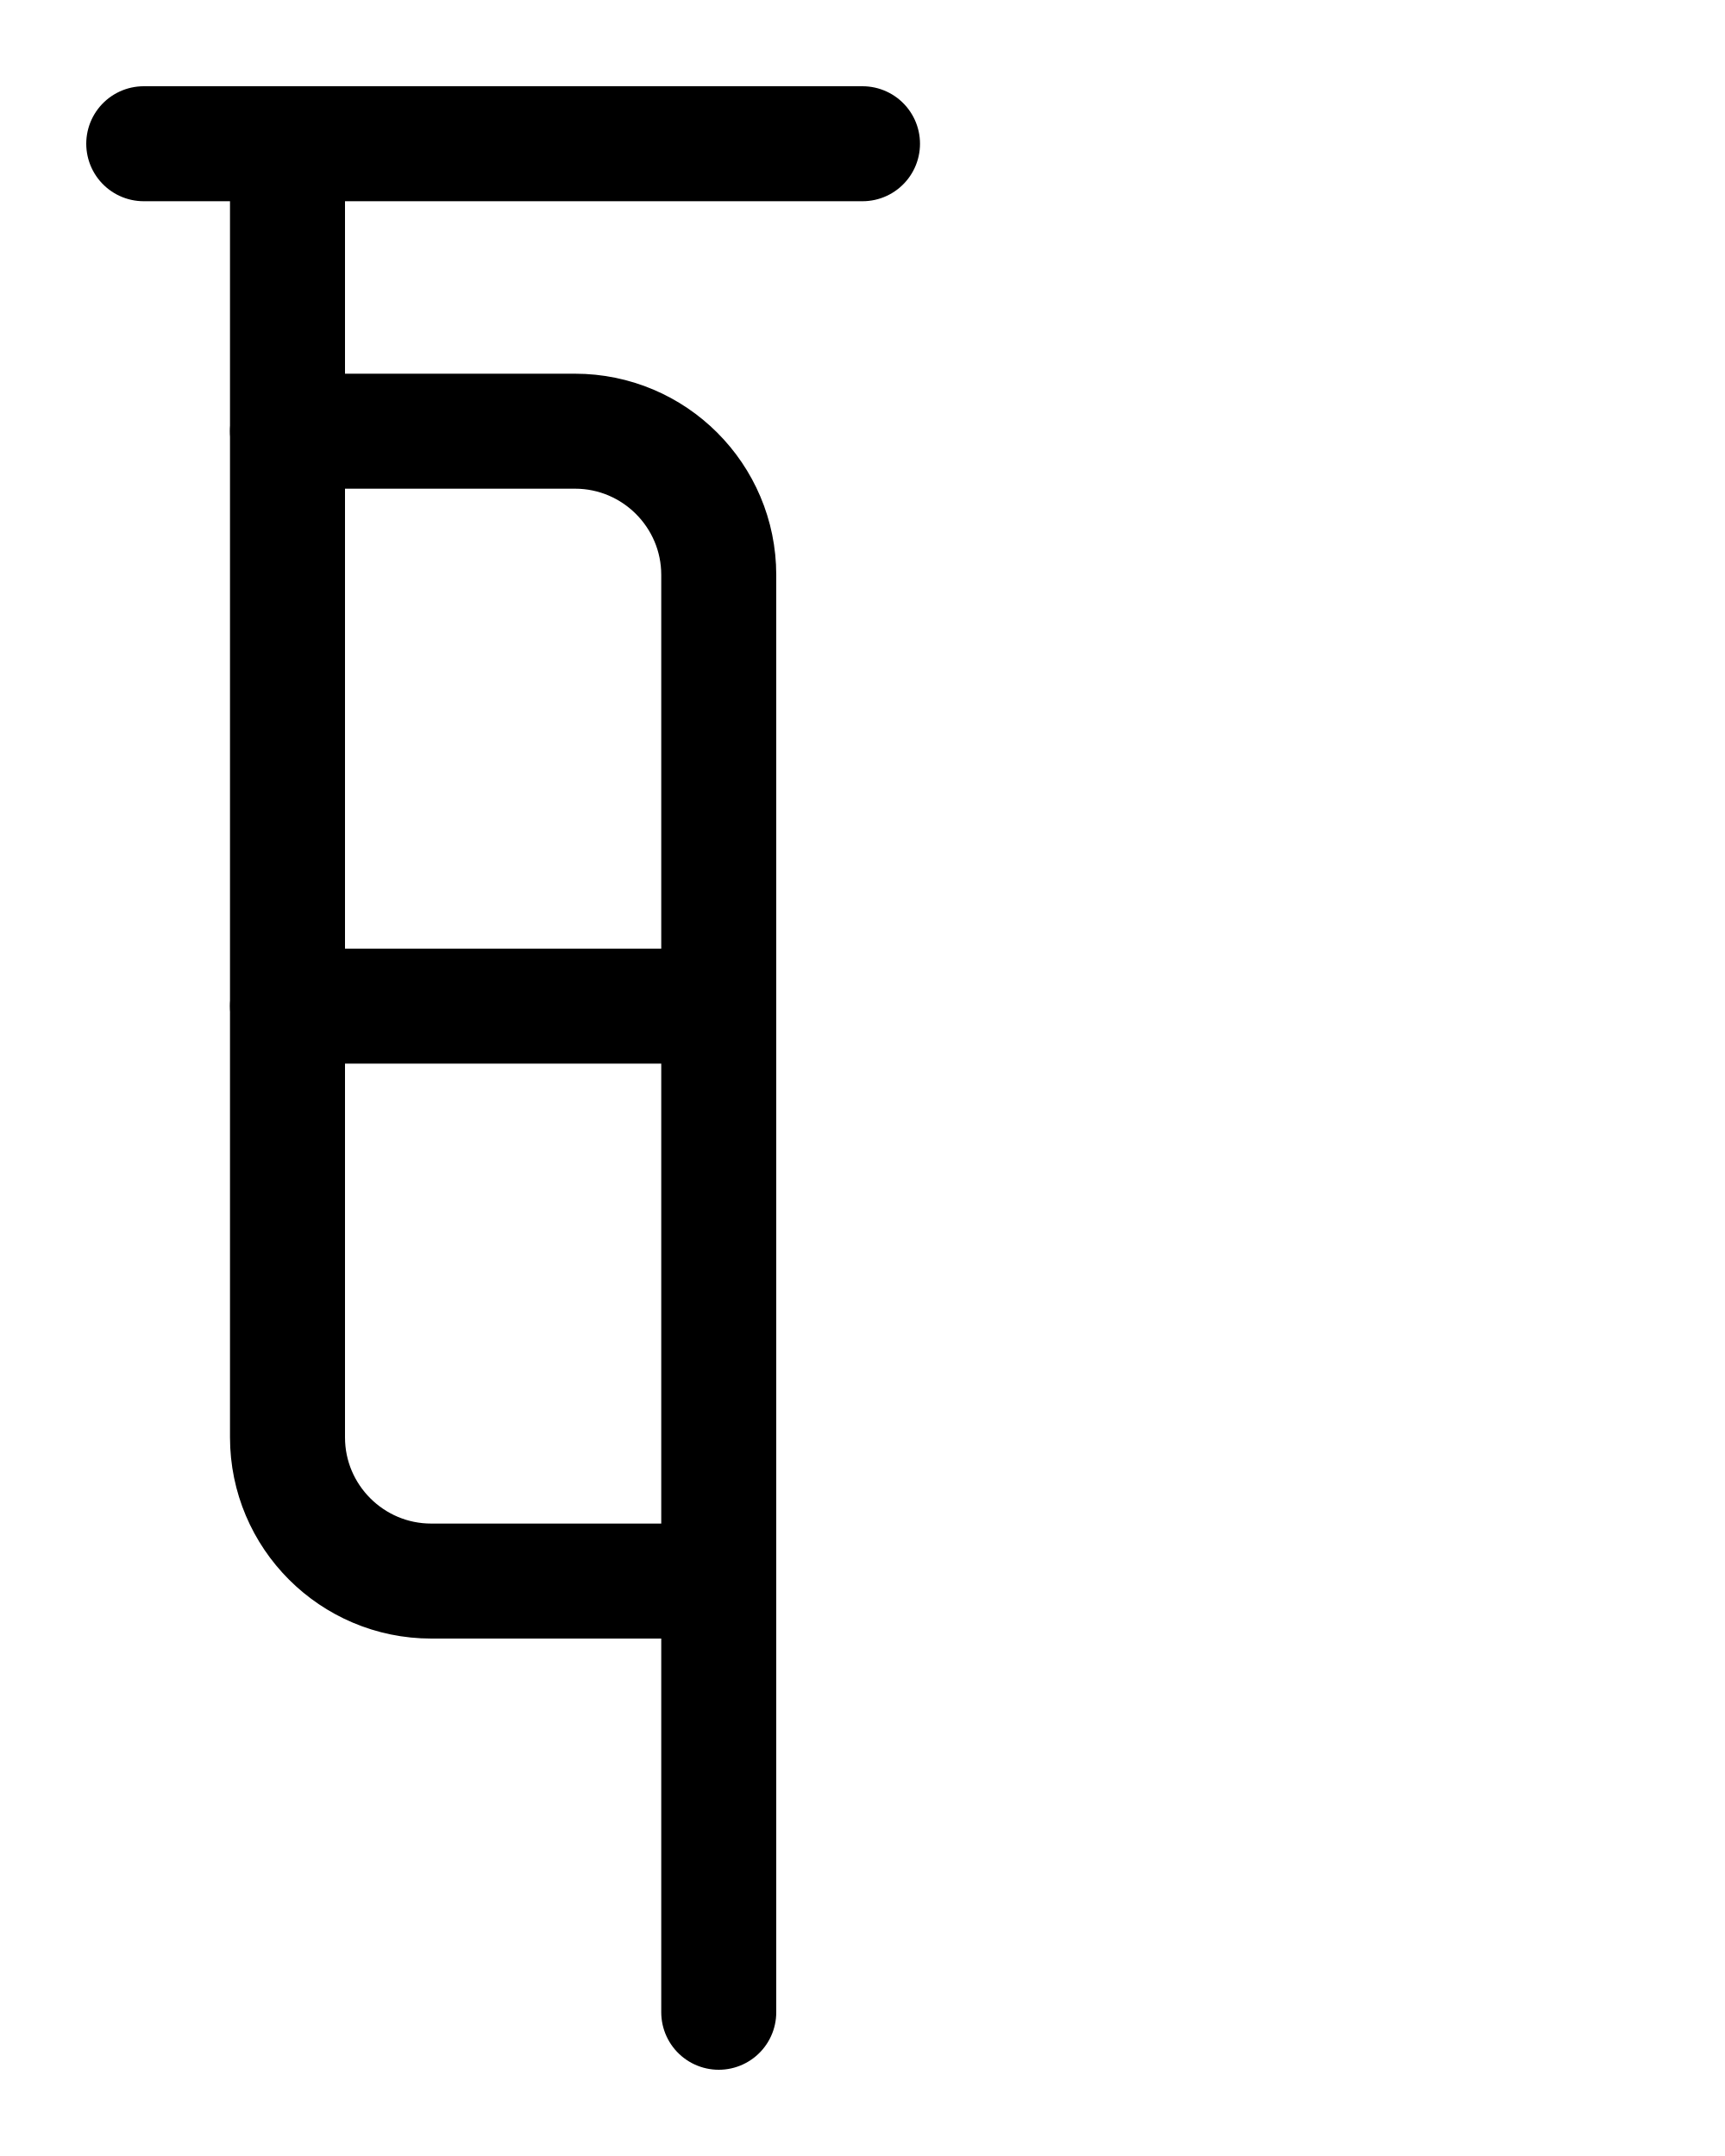
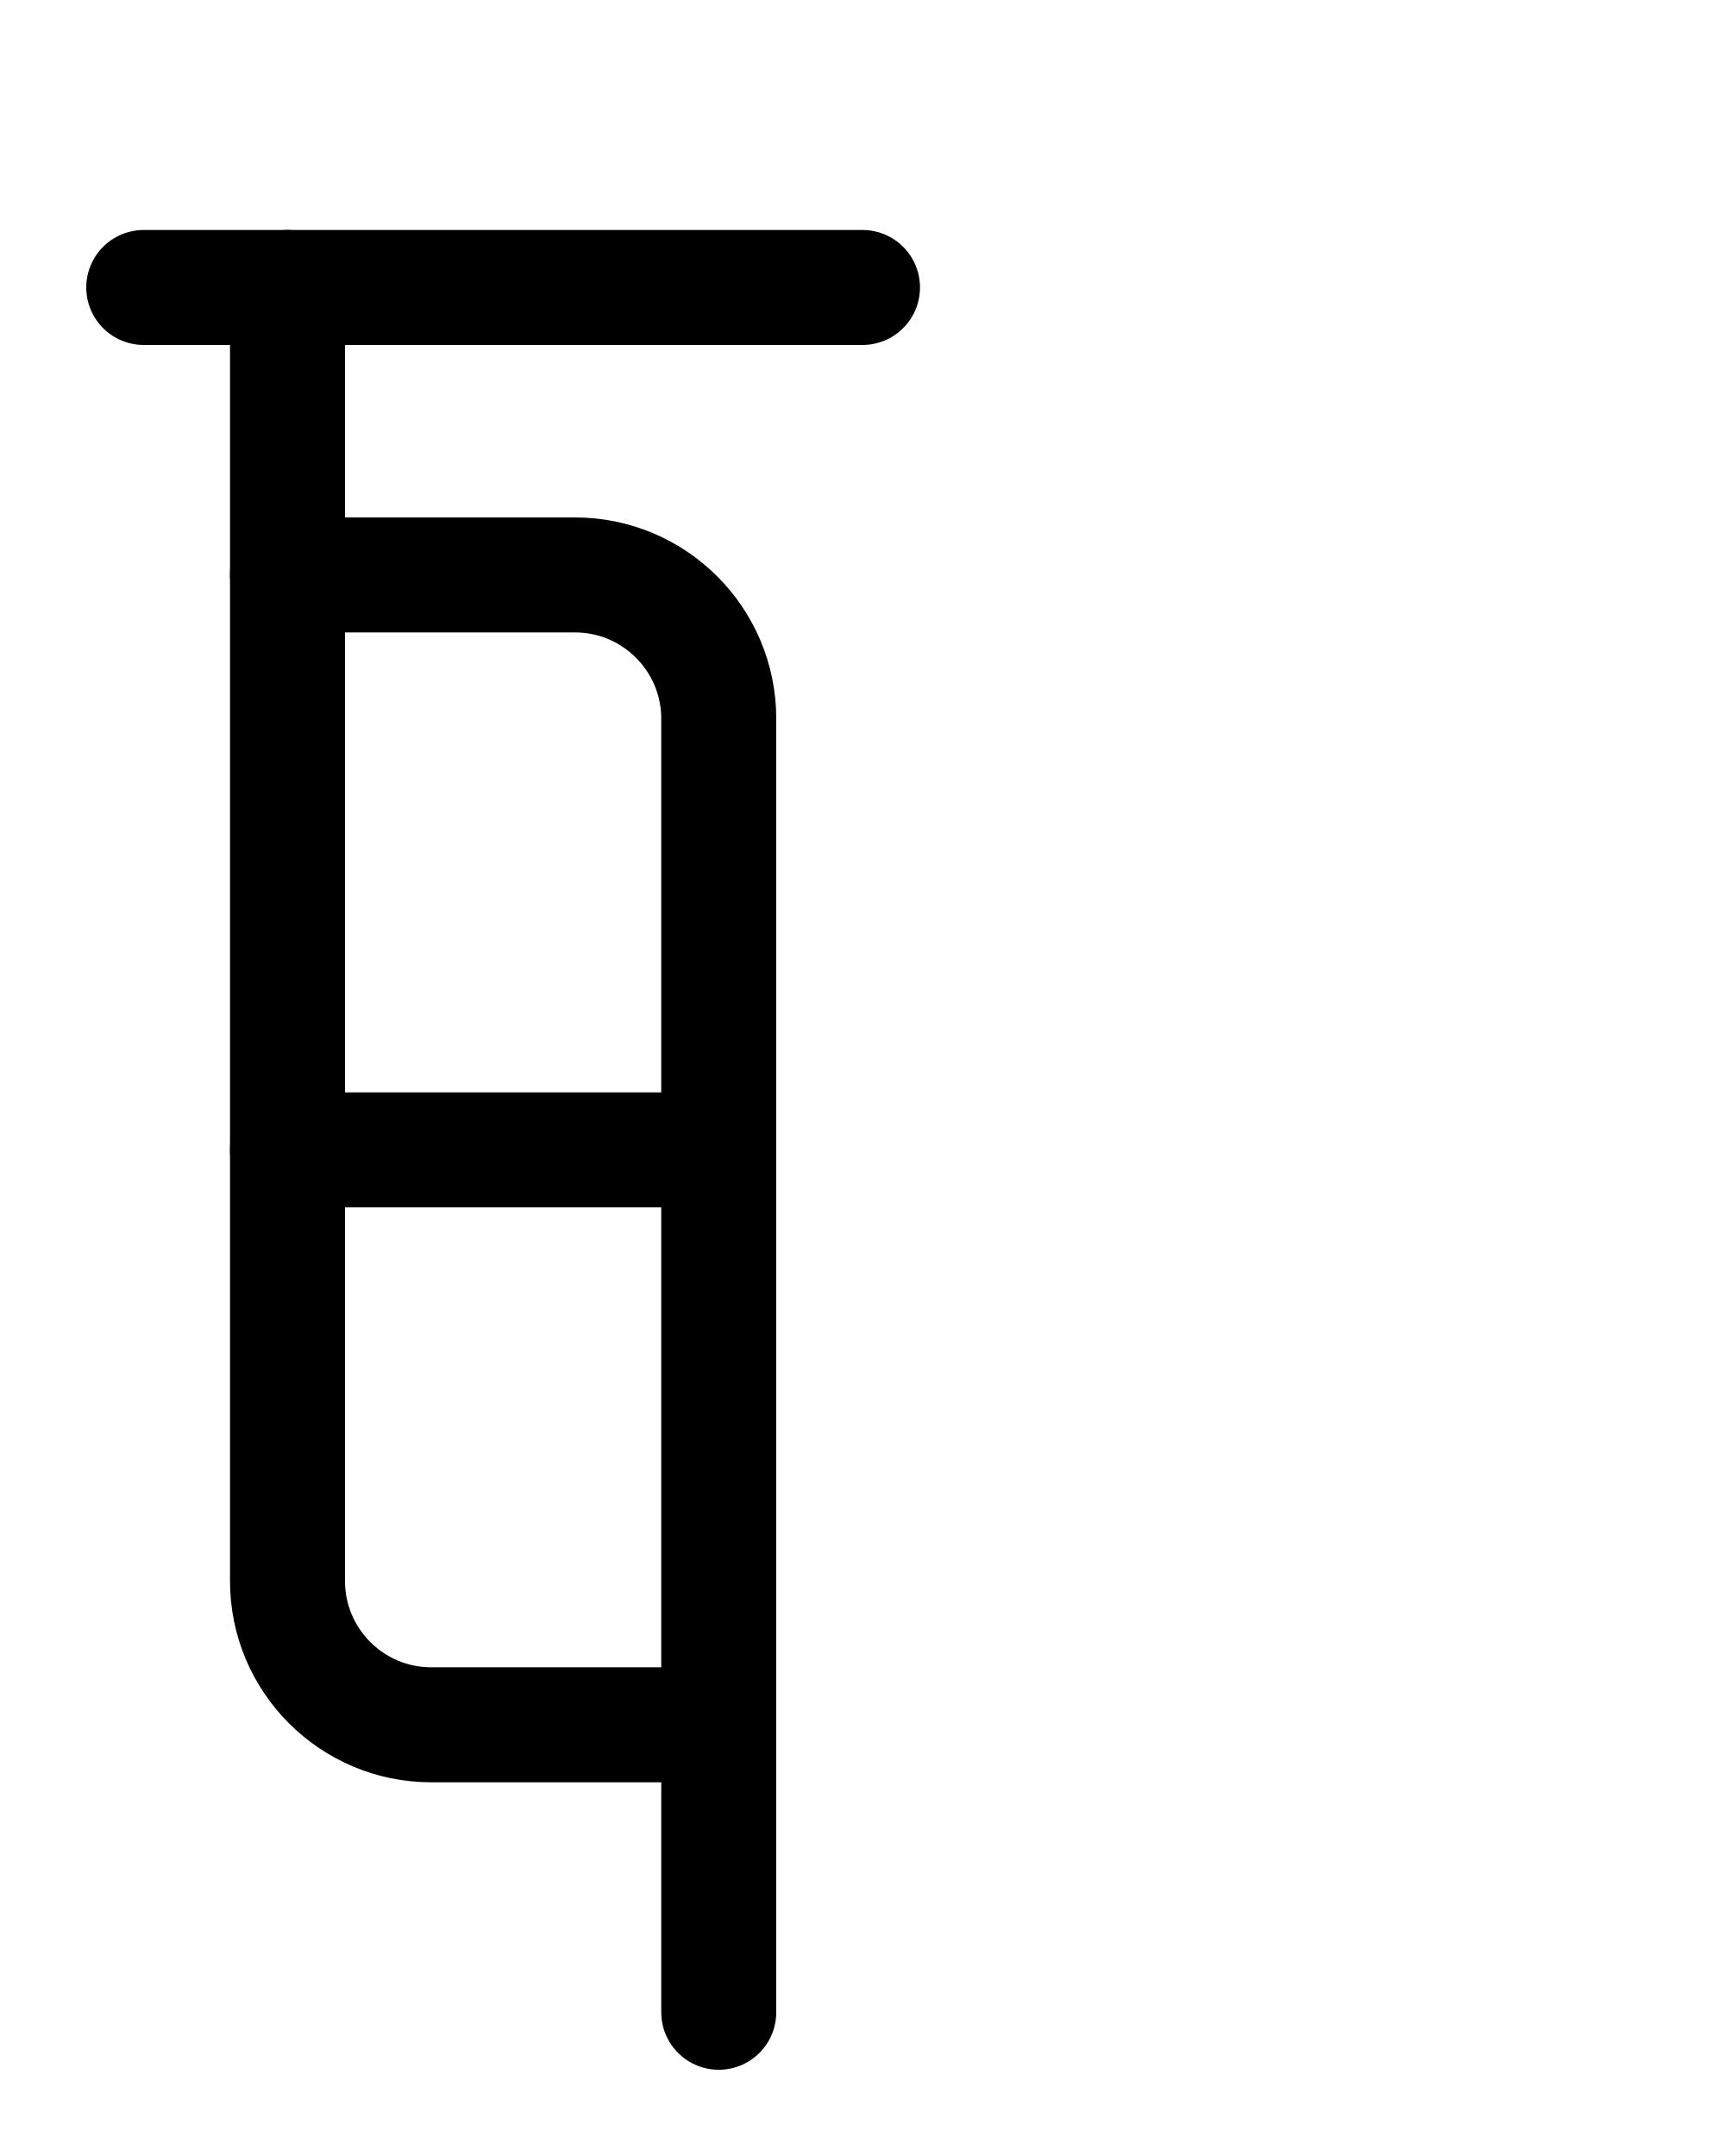
<svg xmlns="http://www.w3.org/2000/svg" version="1.1" id="图层_1" x="0px" y="0px" viewBox="0 0 720 900" style="enable-background:new 0 0 720 900;" xml:space="preserve">
  <style type="text/css">
	.st0{fill:none;stroke:#000000;stroke-width:48;stroke-linecap:round;stroke-linejoin:round;stroke-miterlimit:10;}
</style>
-   <path class="st0" d="M120,60v540c0,33.1,26.9,60,60,60h120" />
-   <line class="st0" x1="60" y1="60" x2="360" y2="60" />
-   <path class="st0" d="M300,840V240c0-33.1-26.9-60-60-60H120" />
-   <line class="st0" x1="120" y1="420" x2="300" y2="420" />
+   <path class="st0" d="M120,120v540c0,33.1,26.9,60,60,60h120" />
+   <line class="st0" x1="60" y1="120" x2="360" y2="120" />
+   <path class="st0" d="M300,840V300c0-33.1-26.9-60-60-60H120" />
+   <line class="st0" x1="120" y1="480" x2="300" y2="480" />
</svg>
